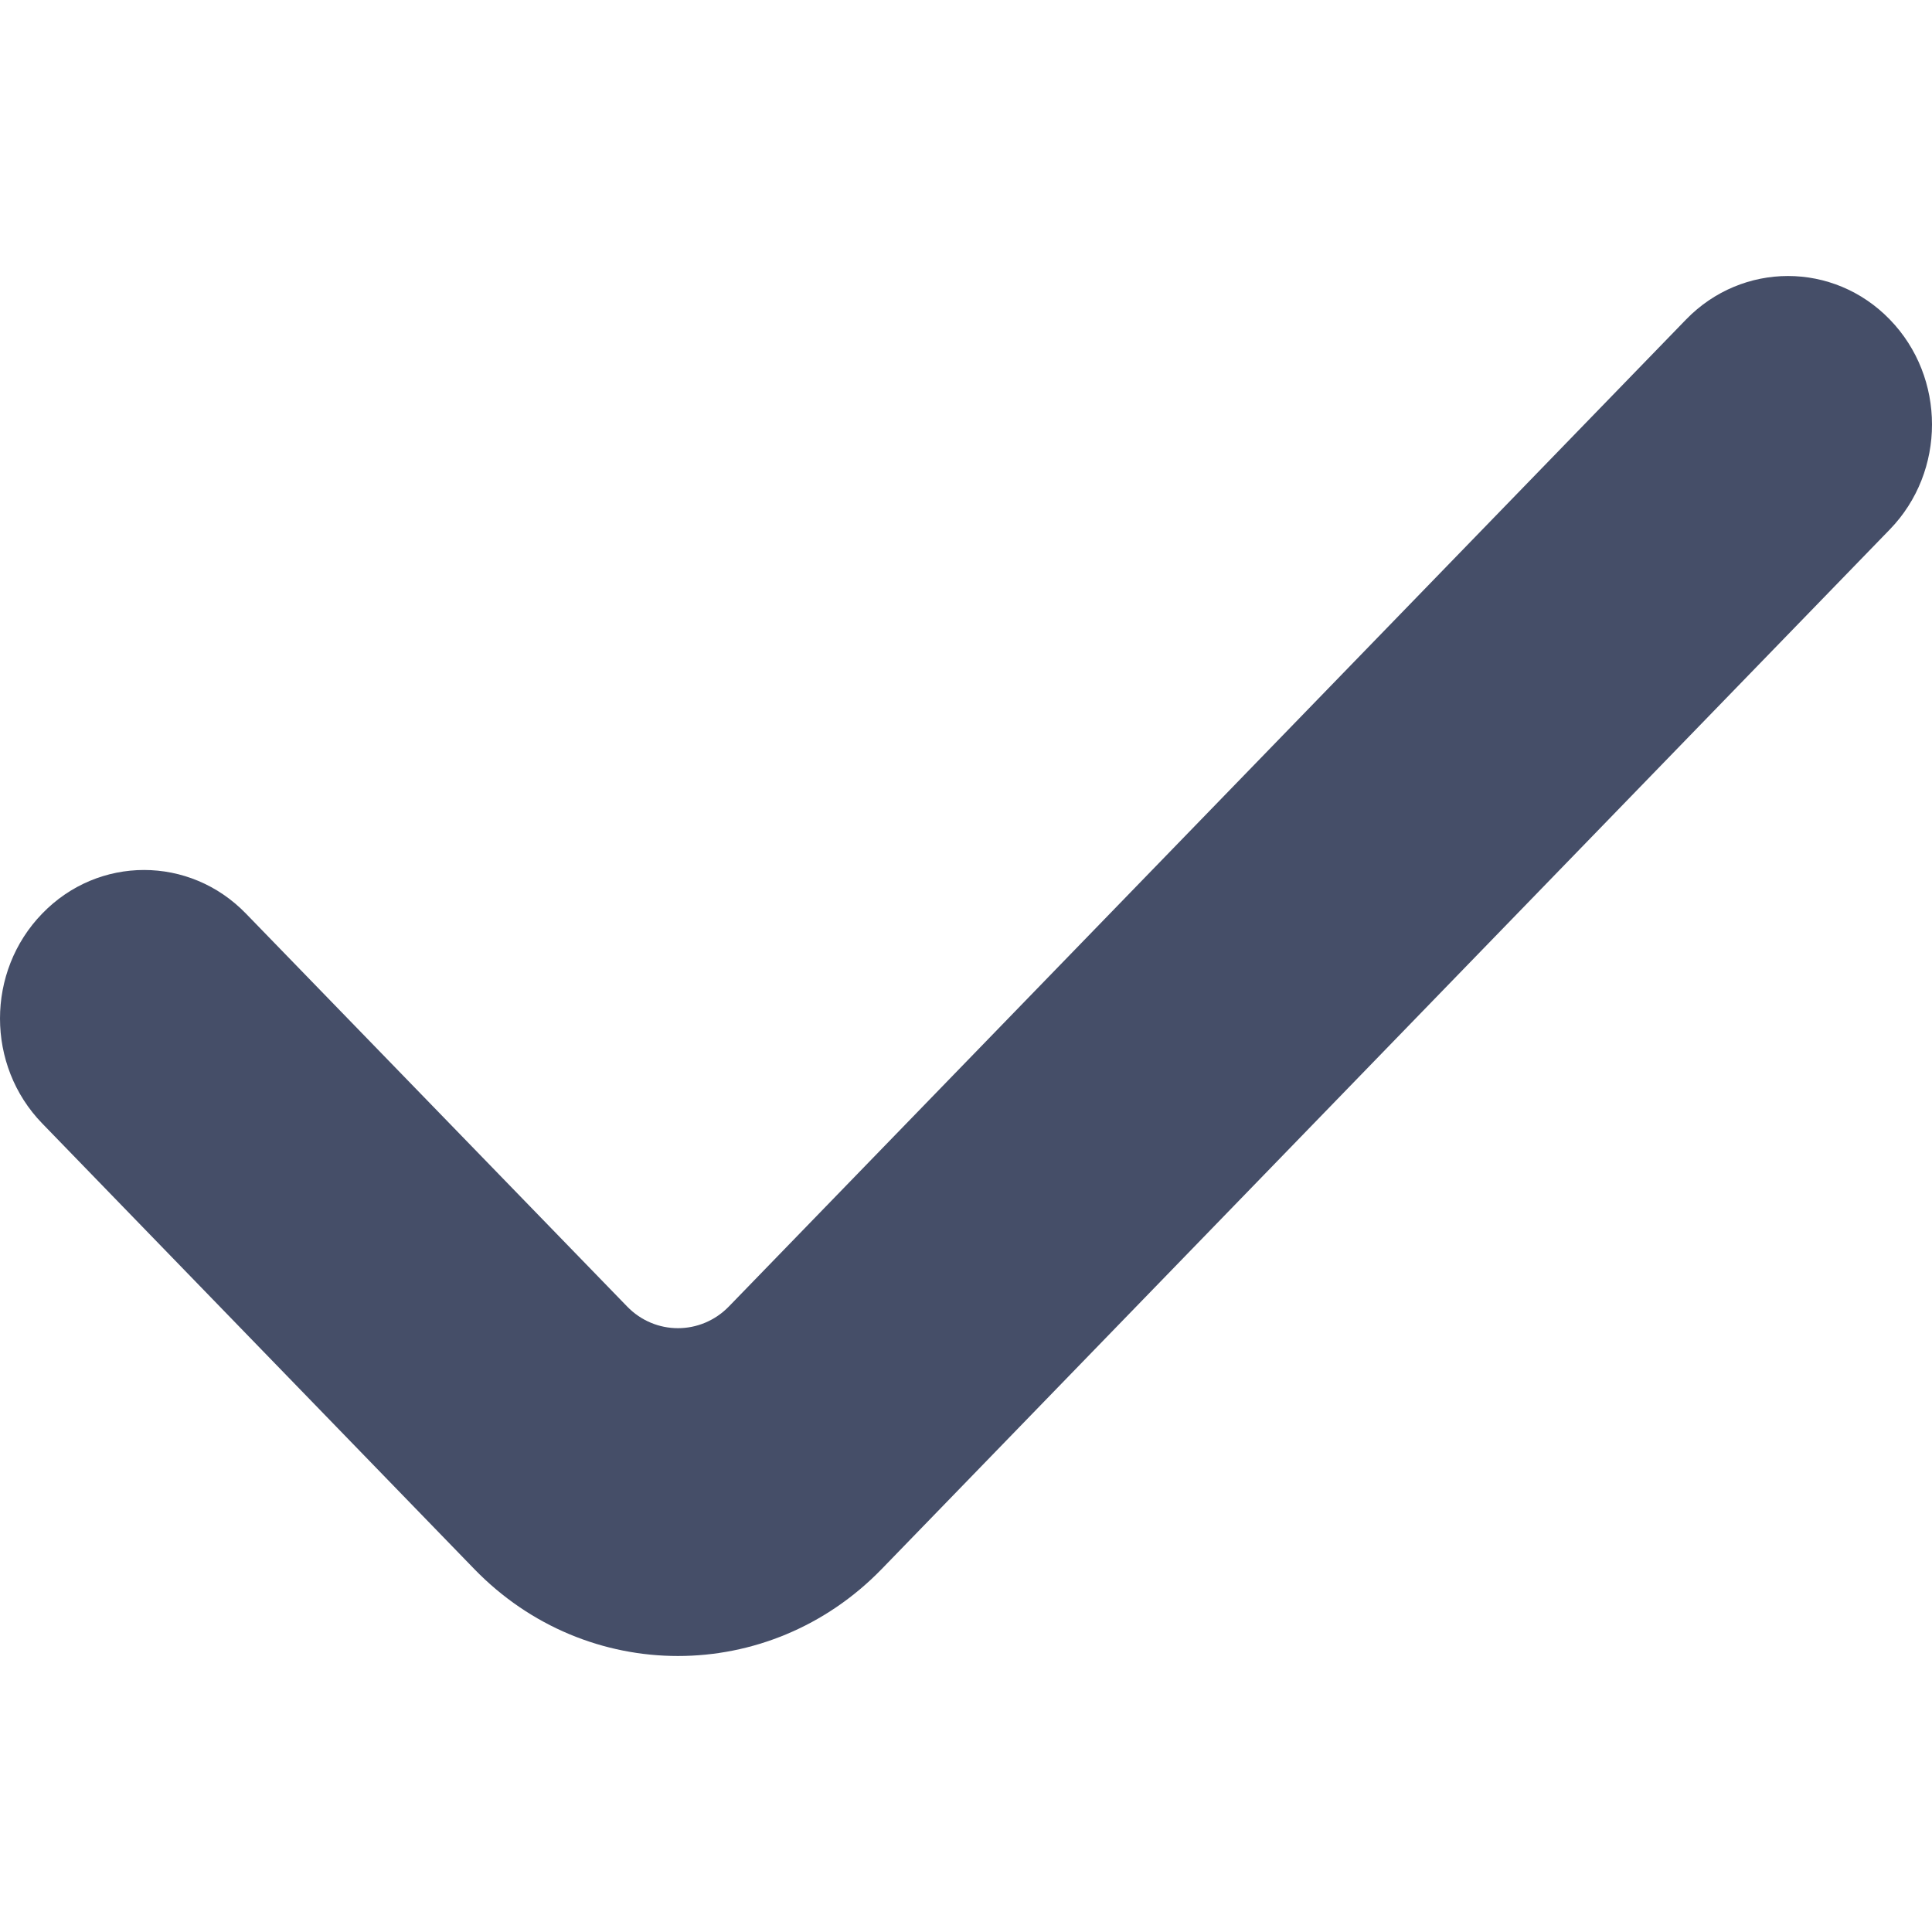
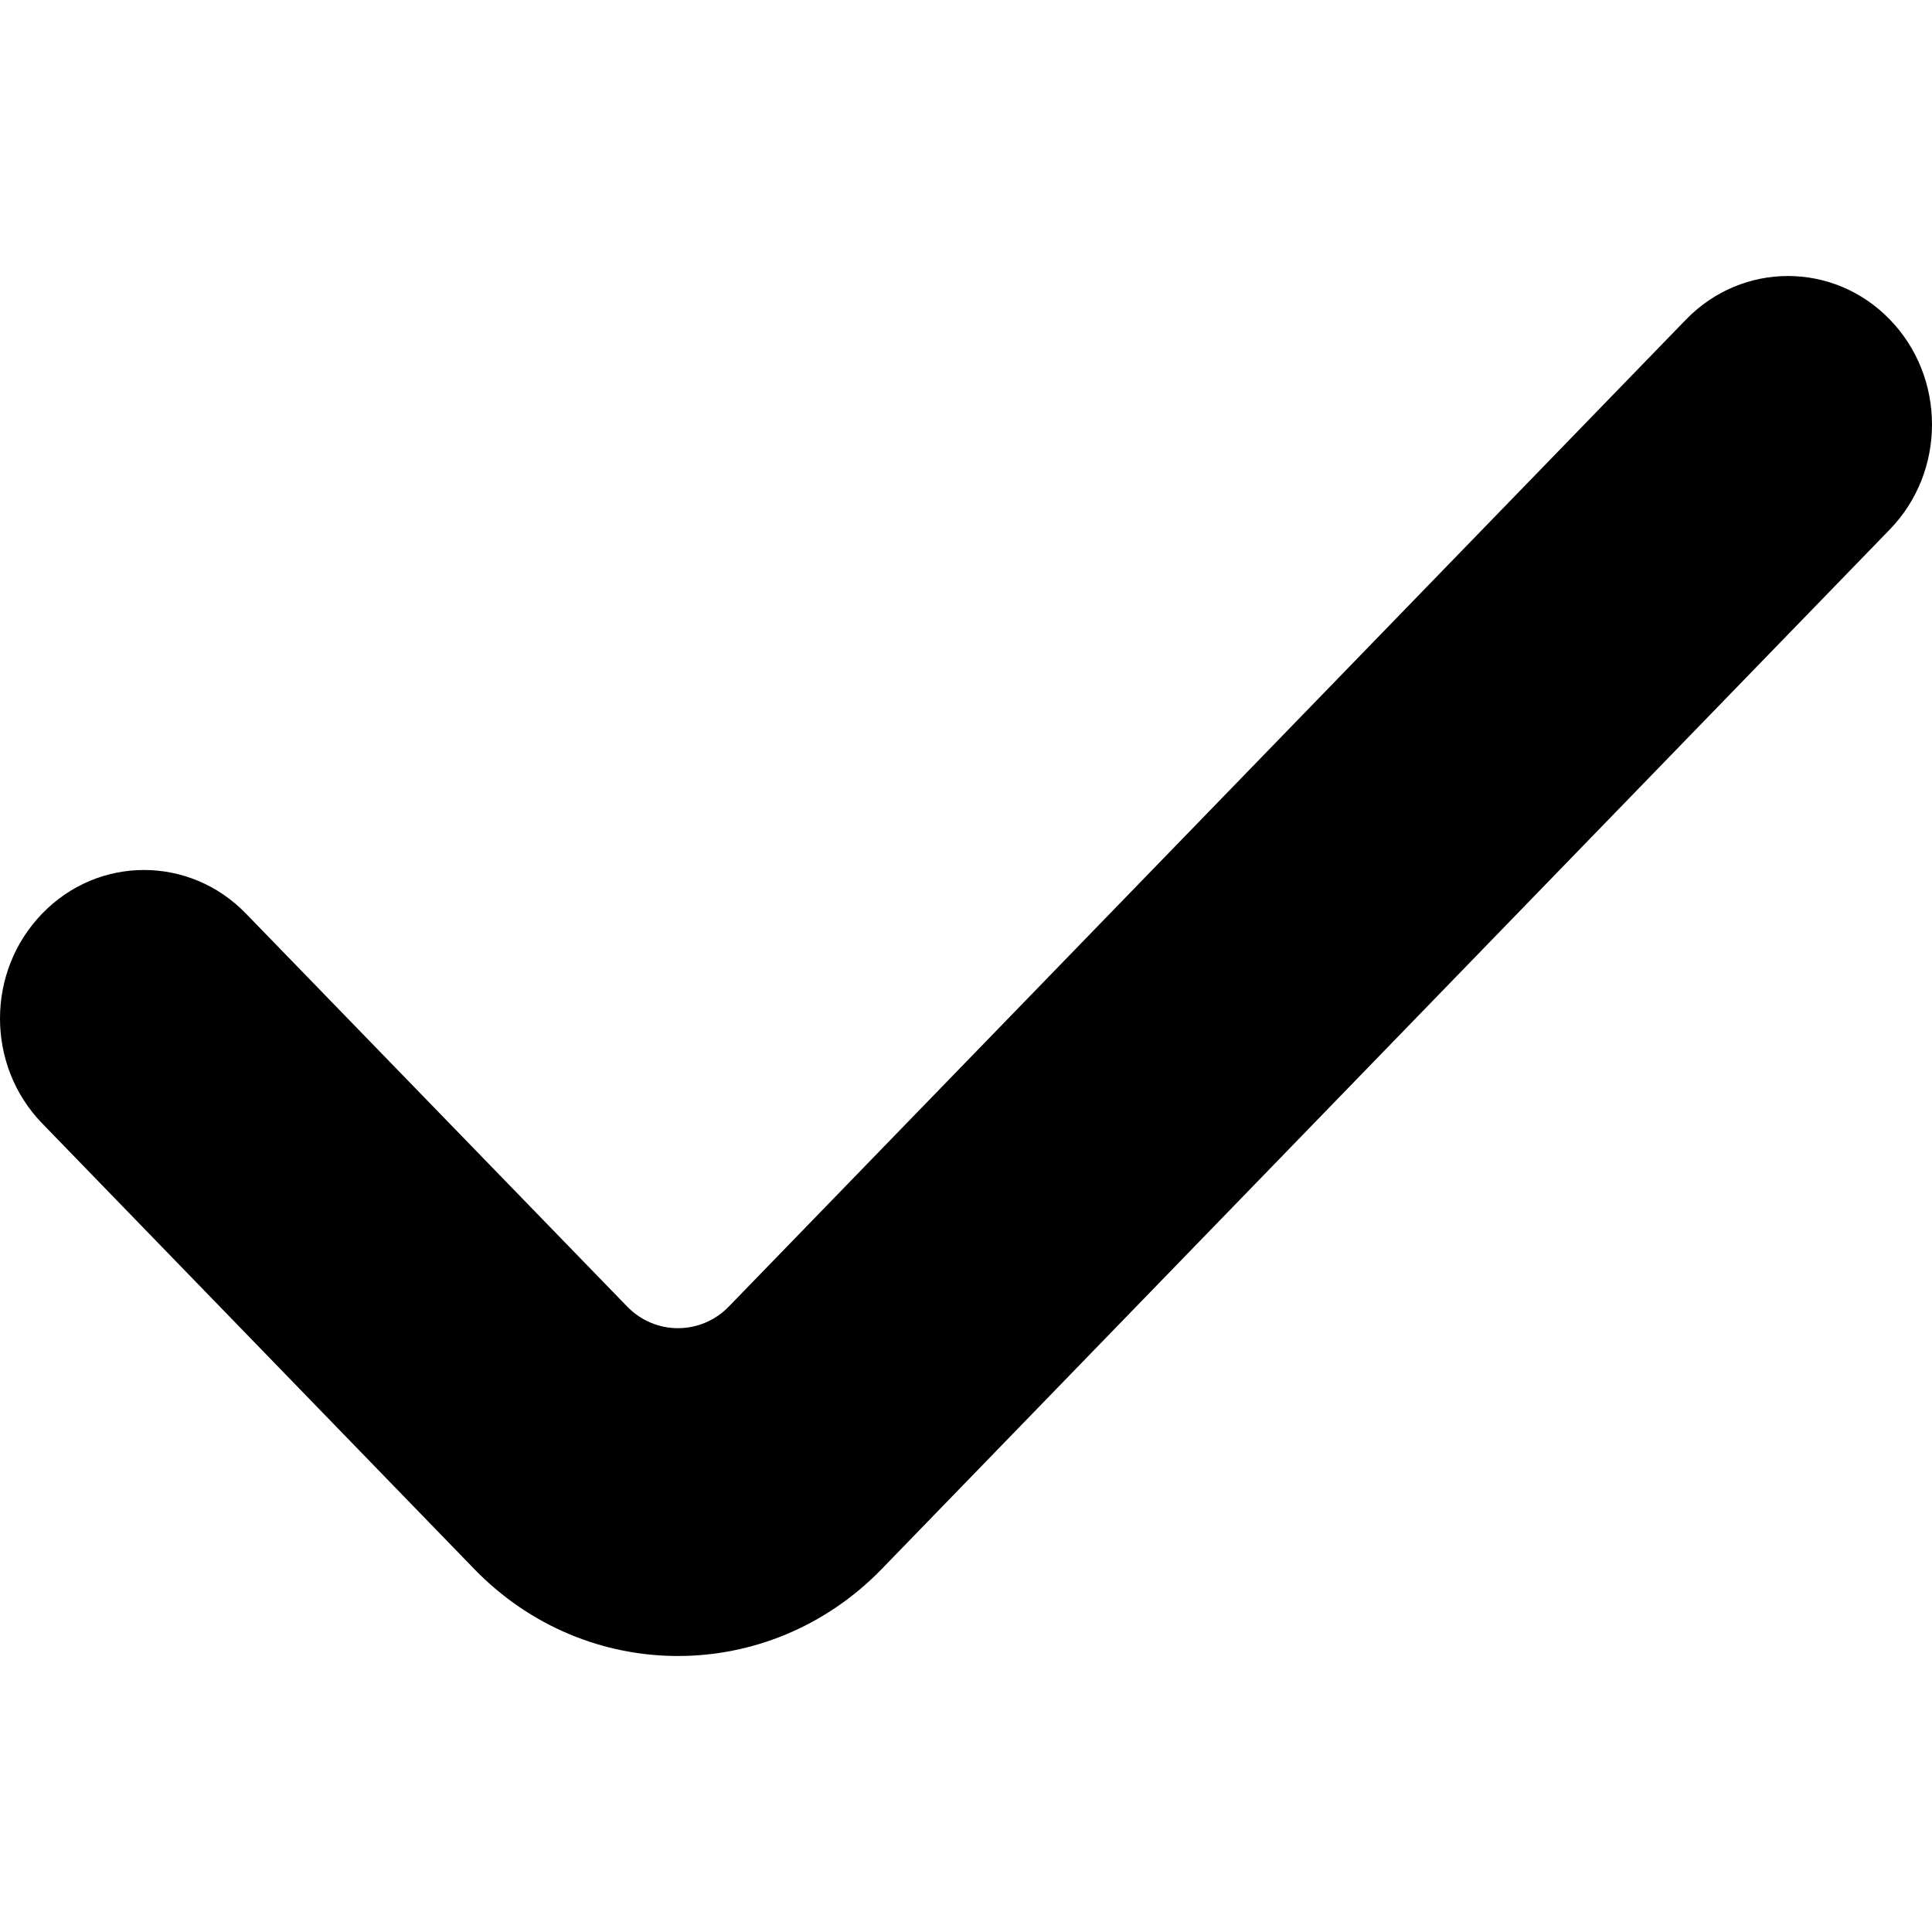
- <svg xmlns="http://www.w3.org/2000/svg" width="14" height="14" viewBox="0 0 14 14" fill="none">
-   <path fill-rule="evenodd" clip-rule="evenodd" d="M13.694 2.315C14.102 2.735 14.102 3.417 13.694 3.837L6.389 11.37C5.573 12.21 4.252 12.21 3.437 11.37L0.306 8.141C-0.102 7.721 -0.102 7.04 0.306 6.62C0.713 6.199 1.374 6.199 1.782 6.62L4.544 9.467C4.747 9.677 5.078 9.677 5.282 9.467L12.218 2.315C12.626 1.895 13.287 1.895 13.694 2.315Z" fill="#454E68" style="fill:#454E68;fill:color(display-p3 0.272 0.306 0.408);fill-opacity:1;" />
+ <svg xmlns="http://www.w3.org/2000/svg" width="14" height="14" viewBox="0 0 14 14" fill="currentColor">
+   <path fill-rule="evenodd" clip-rule="evenodd" d="M13.694 2.315C14.102 2.735 14.102 3.417 13.694 3.837L6.389 11.37C5.573 12.21 4.252 12.21 3.437 11.37L0.306 8.141C-0.102 7.721 -0.102 7.04 0.306 6.62C0.713 6.199 1.374 6.199 1.782 6.62L4.544 9.467C4.747 9.677 5.078 9.677 5.282 9.467L12.218 2.315C12.626 1.895 13.287 1.895 13.694 2.315Z" style="fill-opacity:1;" />
</svg>
